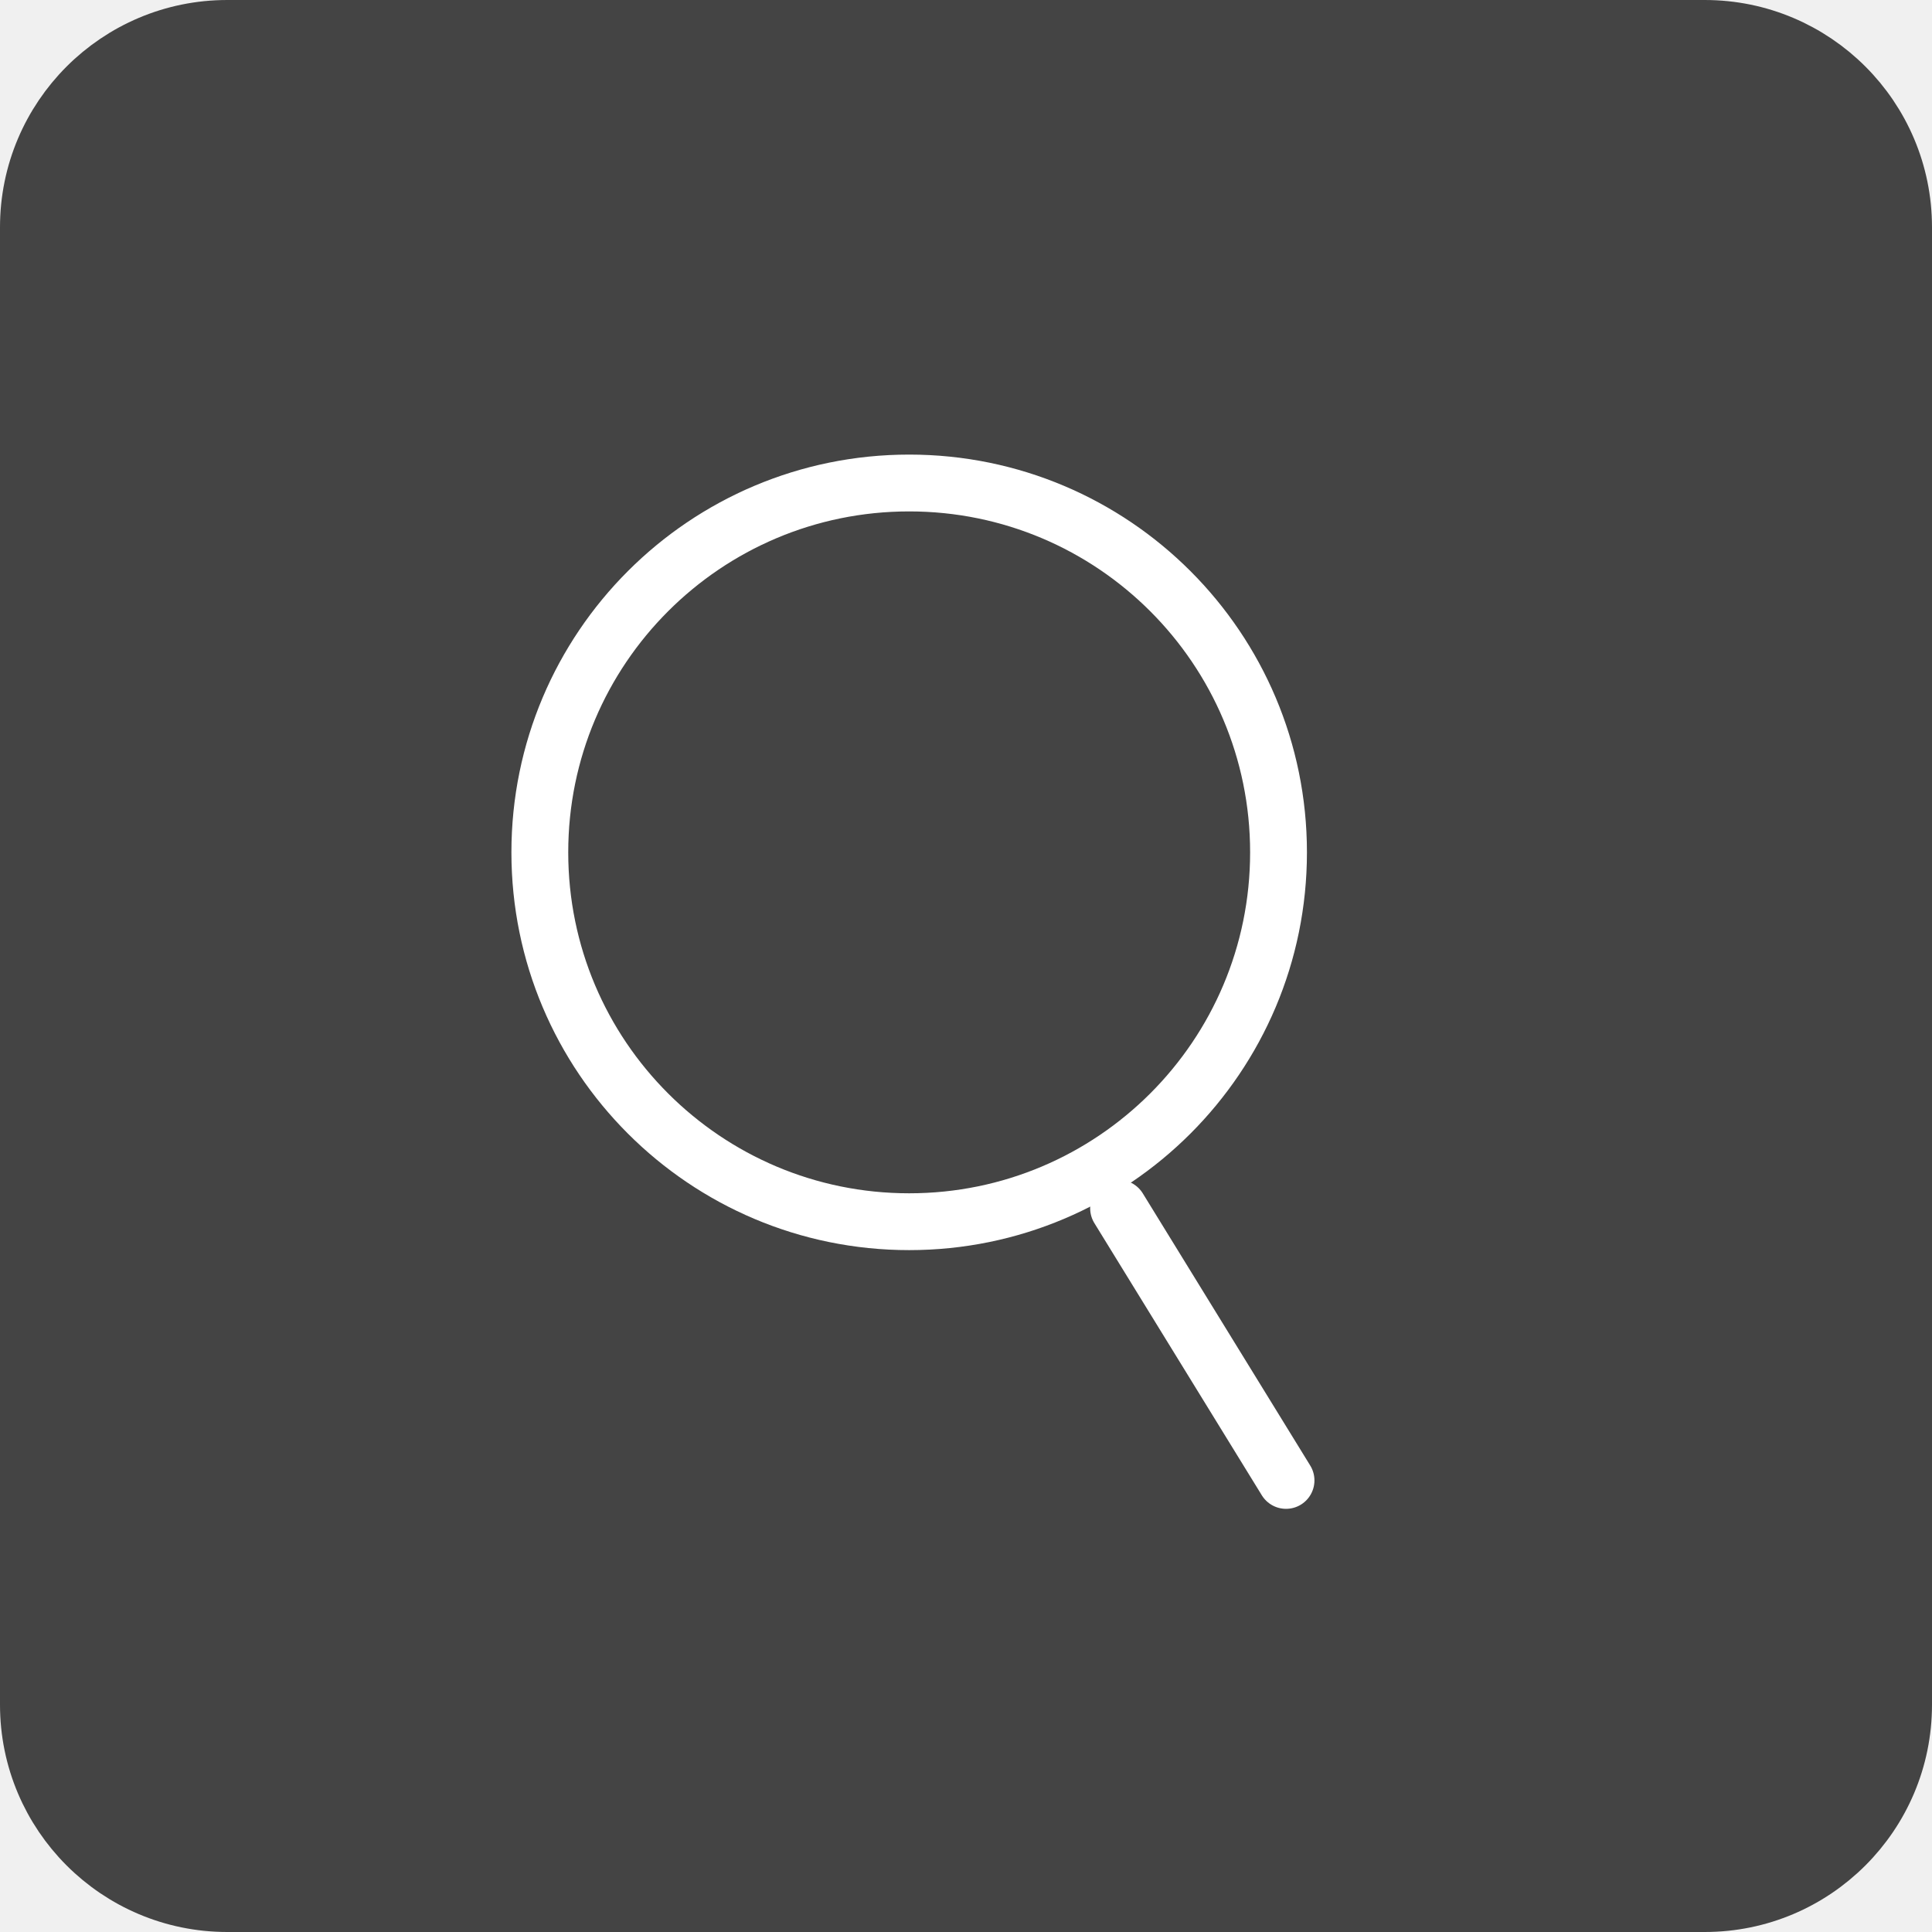
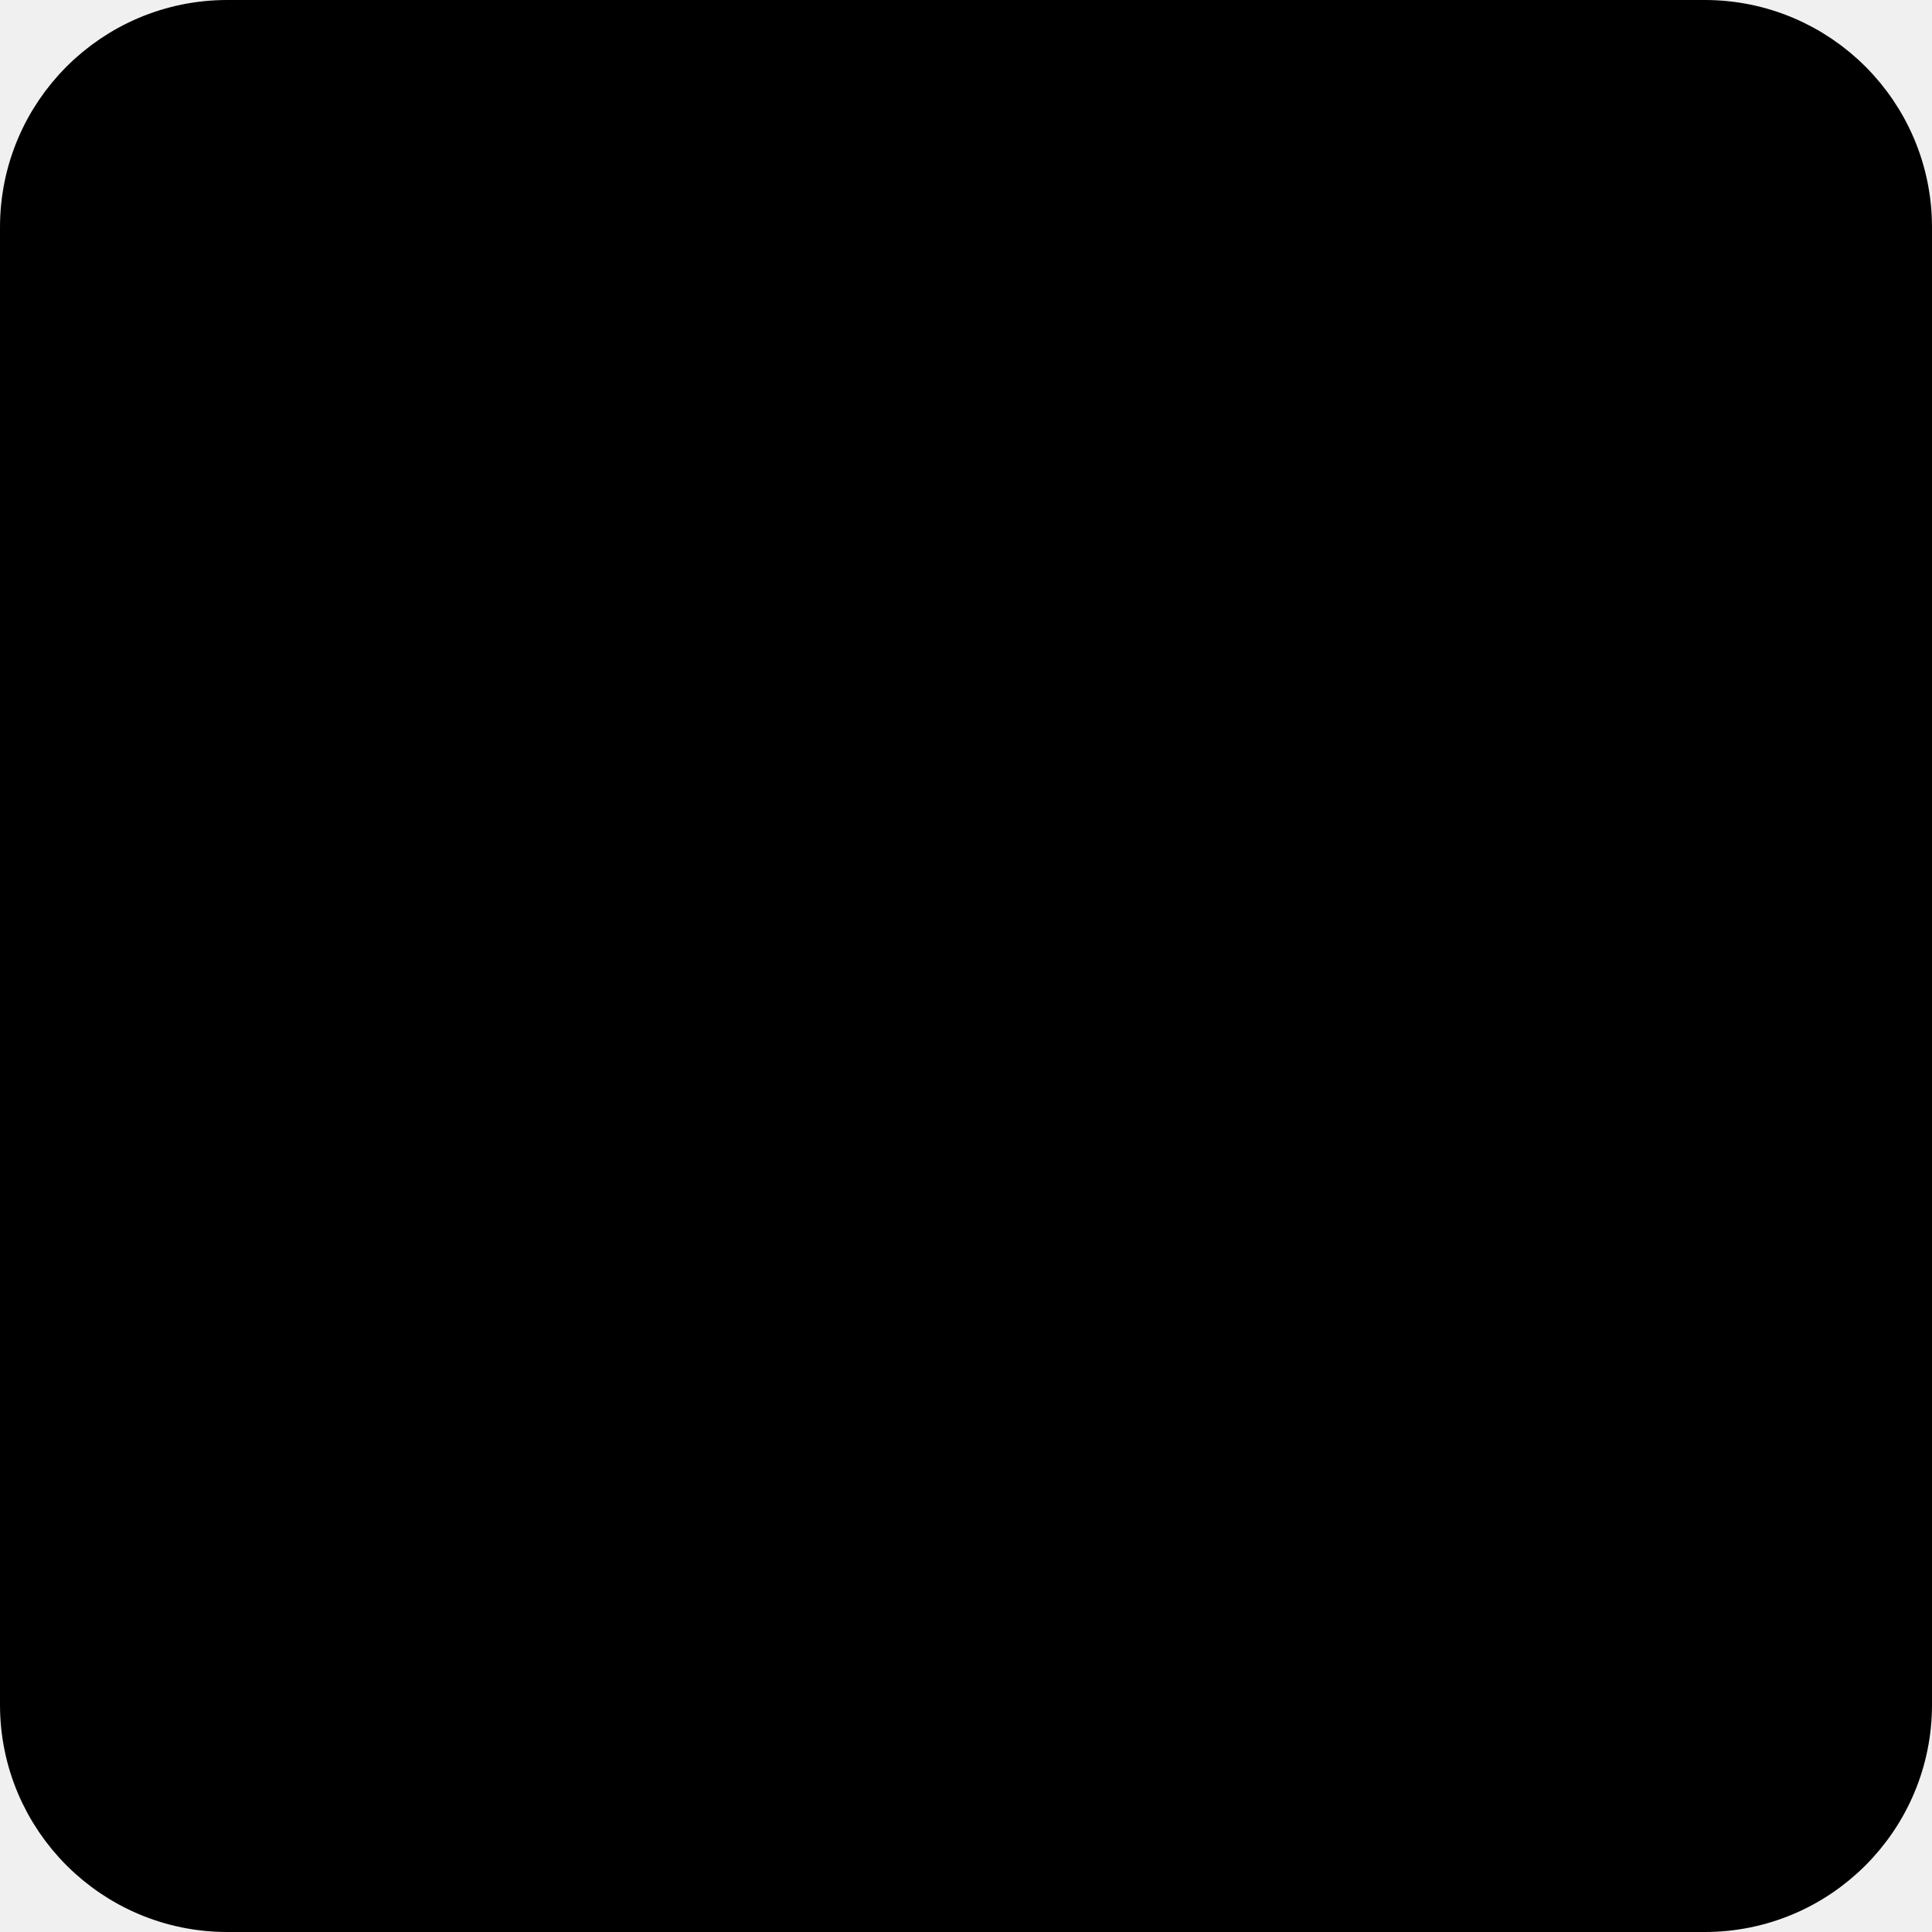
<svg xmlns="http://www.w3.org/2000/svg" width="34" height="34" viewBox="0 0 34 34" fill="none">
-   <rect x="0.5" y="0.5" width="33" height="33" rx="3.5" fill="#444444" stroke="#444444" />
-   <circle cx="16" cy="15" r="6.5" stroke="white" />
-   <path d="M19.685 21.263L22.632 26.053" stroke="white" stroke-linecap="round" stroke-linejoin="round" />
+   <rect class="search-icon__bg" x="0.5" y="0.5" width="33" height="33" rx="3.5" fill="currentColor" stroke="currentColor" />
+   <g class="search-icon__fg">
+     <circle cx="16" cy="15" r="6.5" stroke="currentColor" />
+     <path d="M19.685 21.263L22.632 26.053" stroke="currentColor" stroke-linecap="round" stroke-linejoin="round" />
+   </g>
</svg>
